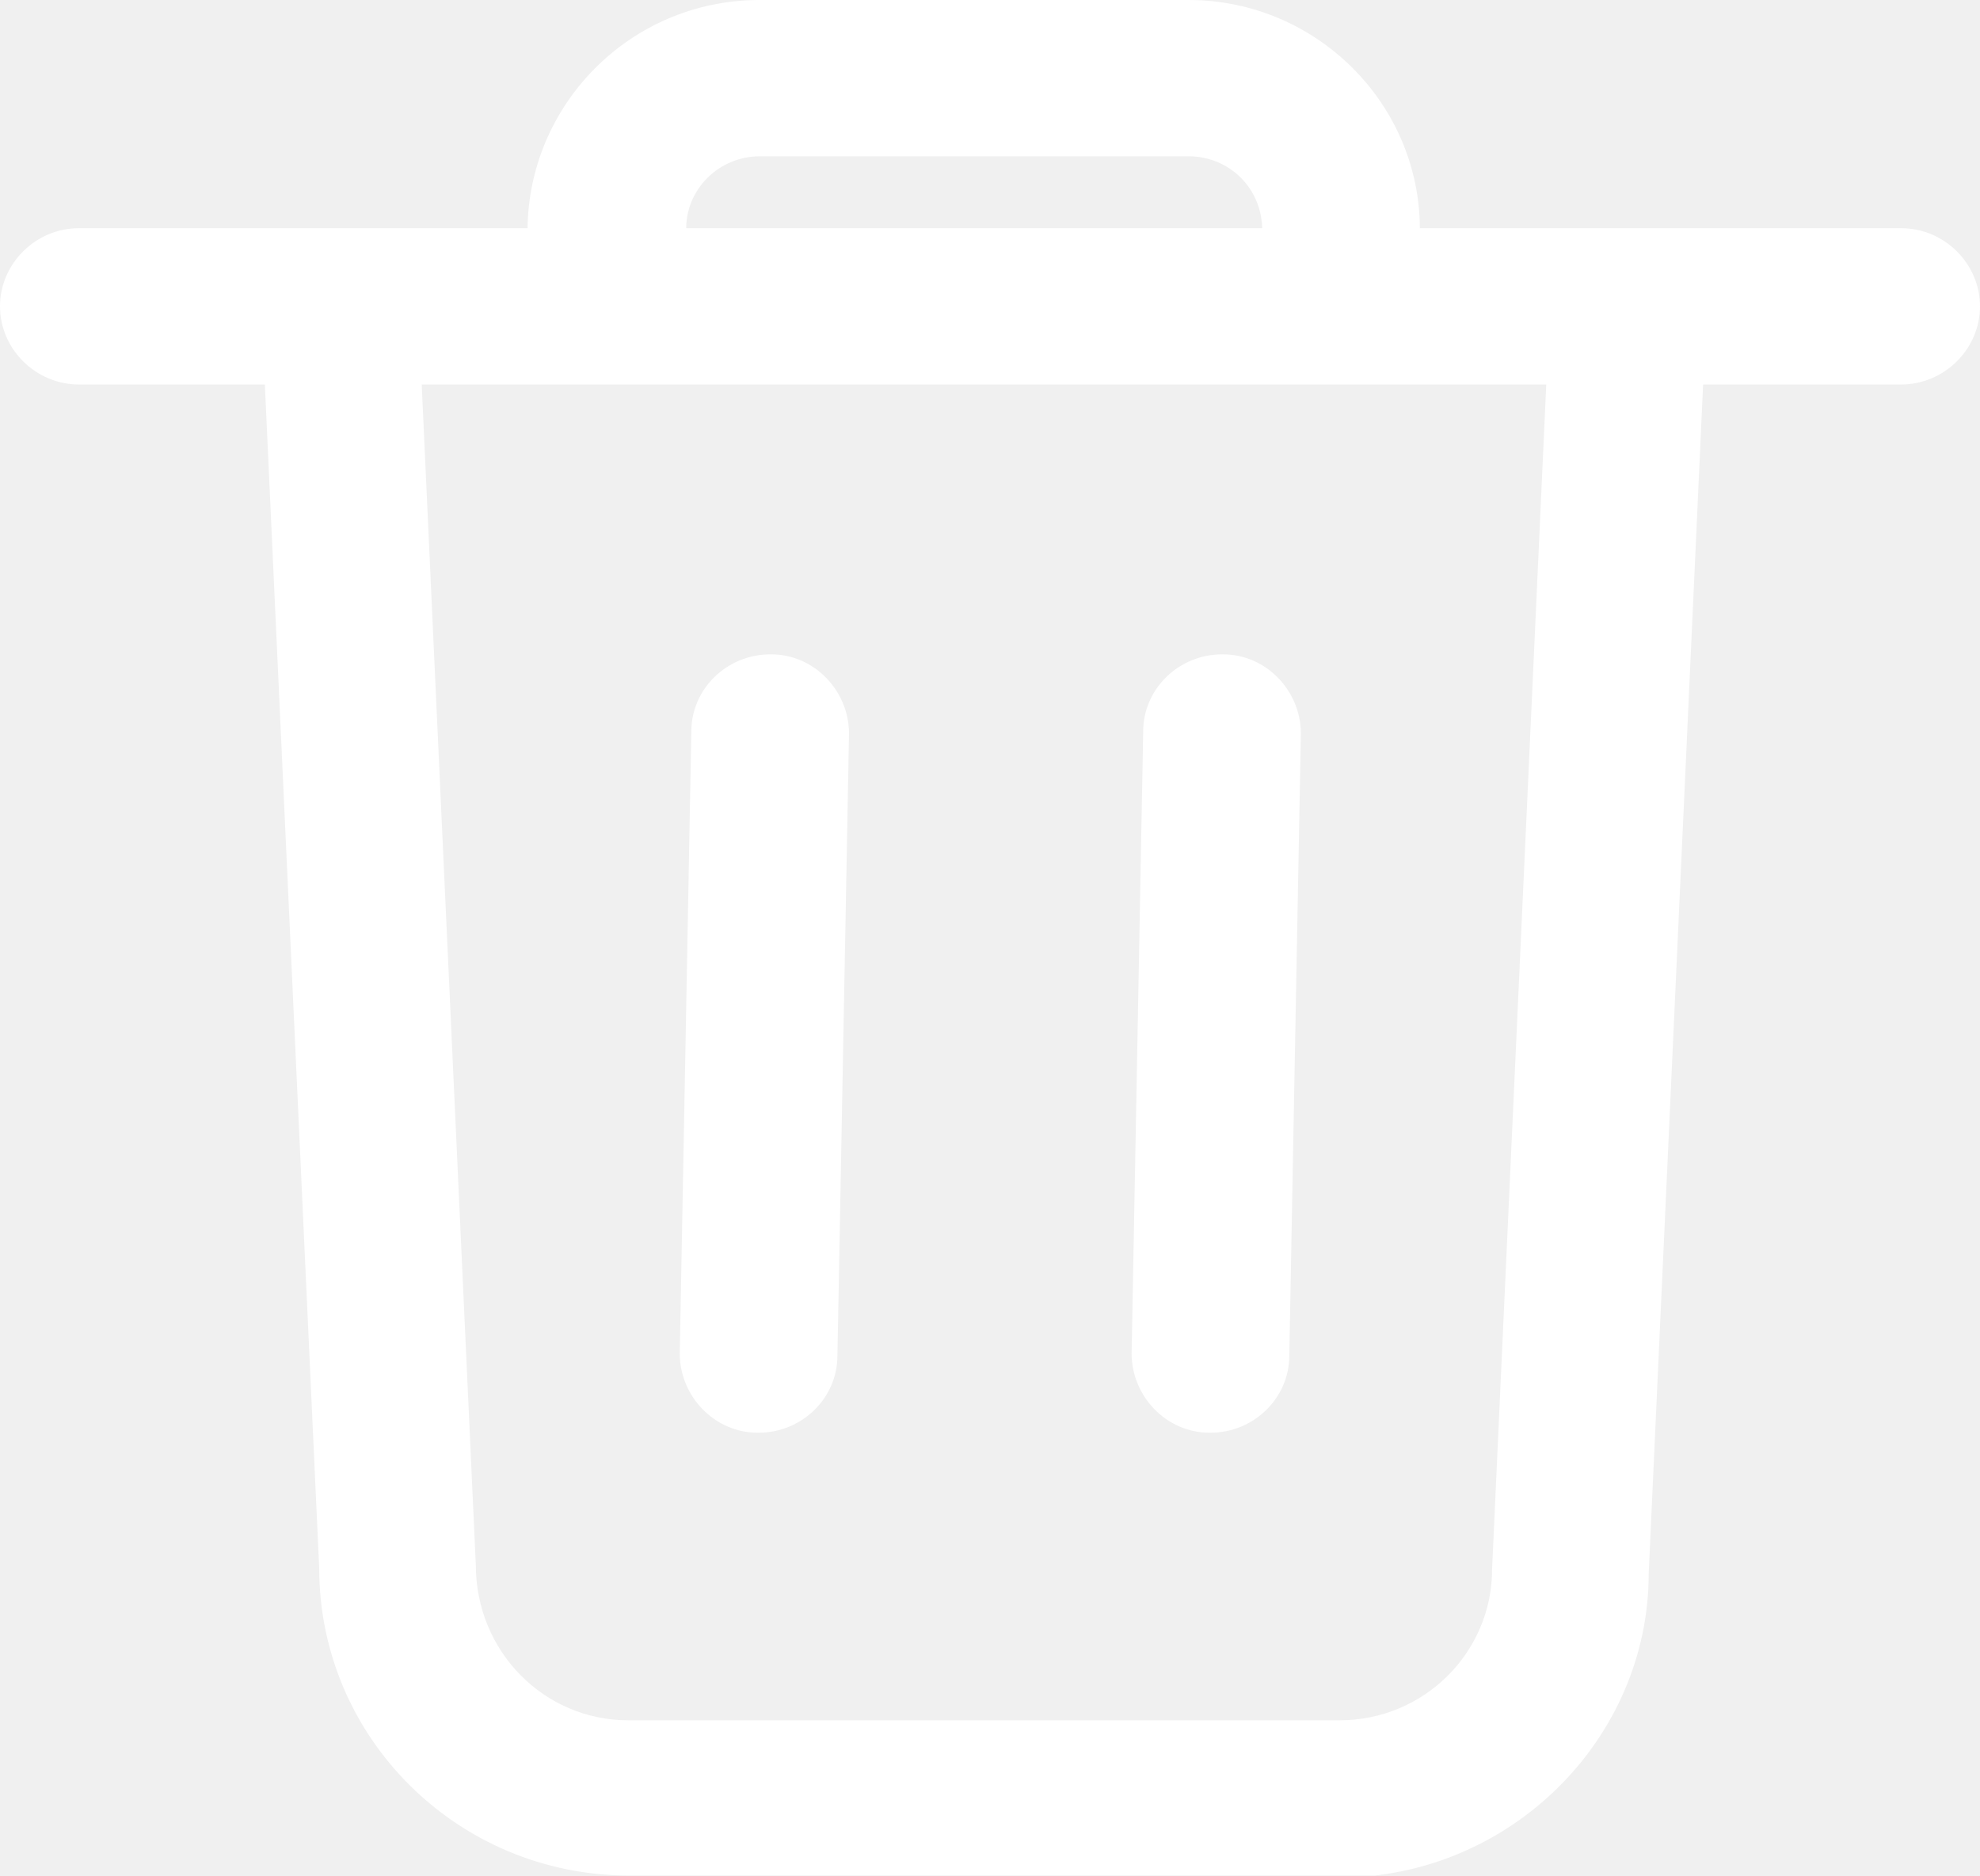
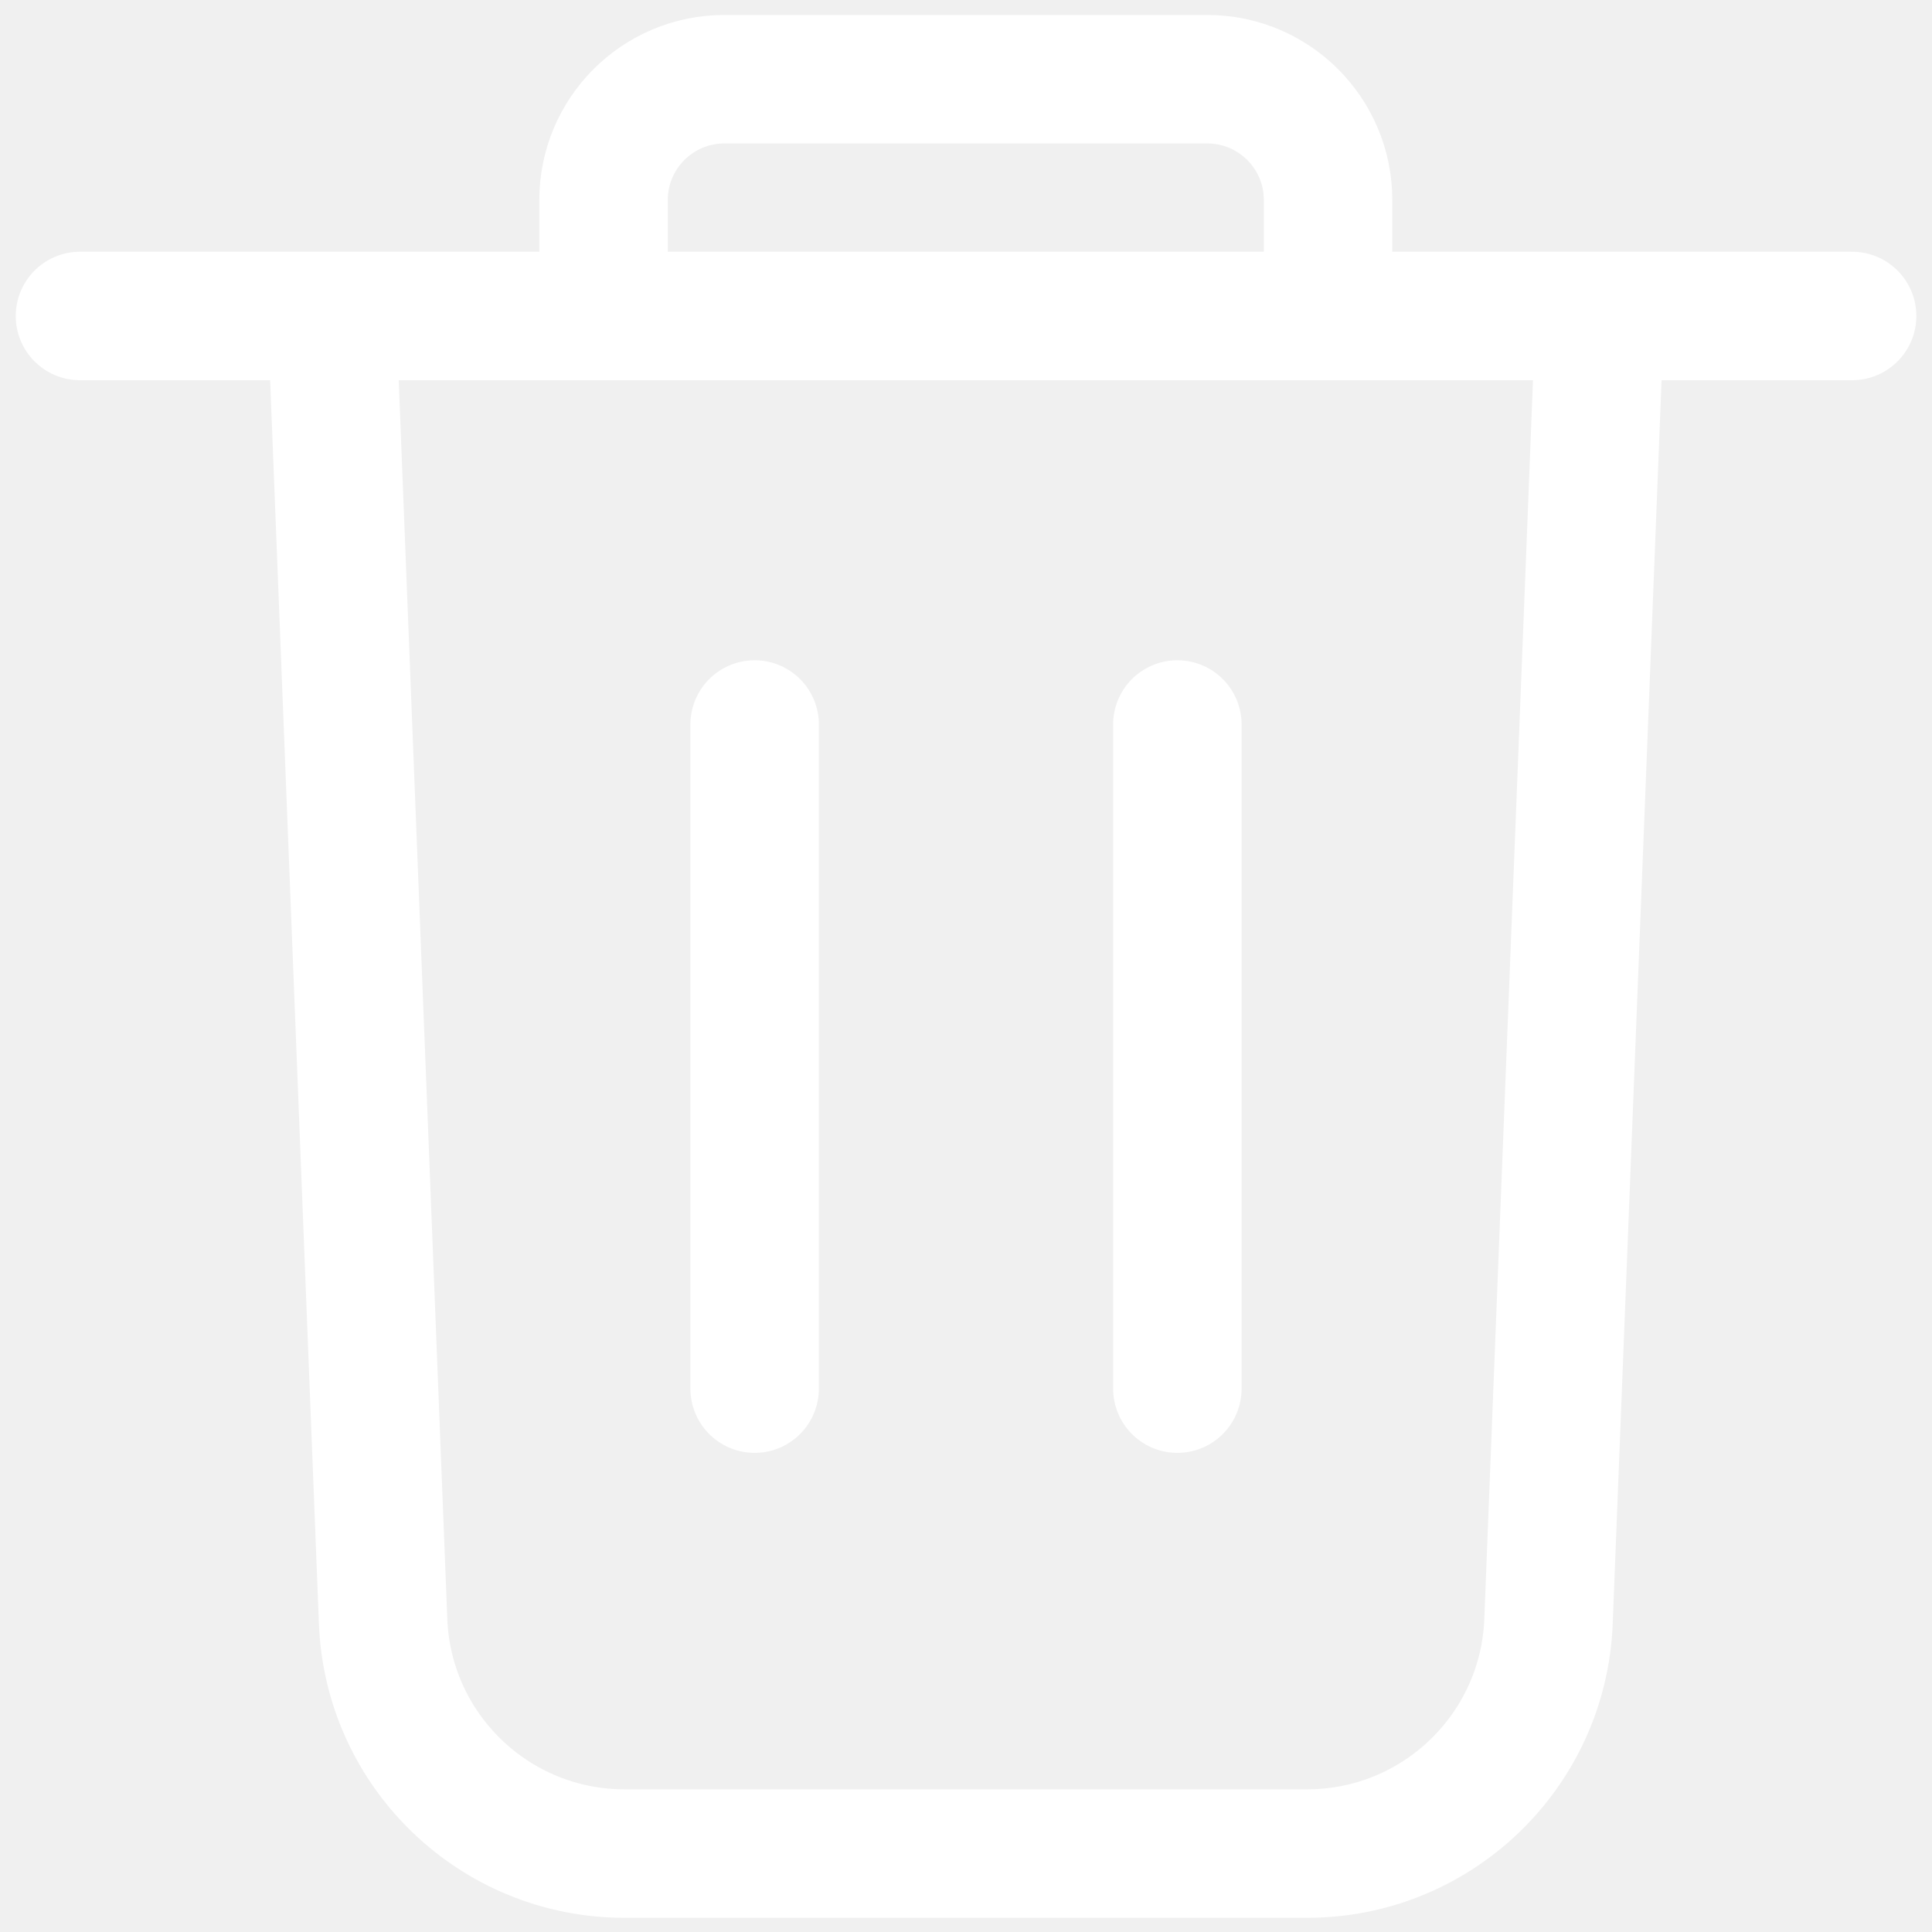
- <svg xmlns="http://www.w3.org/2000/svg" width="19" height="18" viewBox="0 0 19 18" fill="none">
-   <g clip-path="url(#clip0_4783_13697)">
-     <path d="M12.866 18H6.038C4.395 18 3.063 16.68 3.063 15.05L2.509 2.98C2.489 2.57 2.811 2.22 3.225 2.2C3.668 2.18 4.001 2.5 4.011 2.91L4.566 15.02C4.566 15.85 5.222 16.51 6.028 16.51H12.856C13.663 16.51 14.318 15.86 14.318 15.06L14.873 2.92C14.893 2.51 15.246 2.19 15.659 2.21C16.073 2.23 16.396 2.58 16.375 2.99L15.821 15.1C15.821 16.69 14.49 18.02 12.846 18.02L12.866 18Z" fill="#FFF" />
-     <path d="M18.244 3.69H0.756C0.343 3.69 0 3.35 0 2.94C0 2.53 0.343 2.19 0.756 2.19H18.244C18.657 2.19 19 2.53 19 2.94C19 3.35 18.657 3.69 18.244 3.69Z" fill="#FFF" />
-     <path d="M5.819 2.96C5.405 2.96 5.062 2.63 5.062 2.22C5.062 1.01 6.041 0.01 7.271 0H11.406C12.626 0 13.625 0.99 13.625 2.2C13.625 2.61 13.282 2.95 12.868 2.95C12.455 2.95 12.112 2.62 12.112 2.21C12.112 1.8 11.789 1.5 11.406 1.5H7.291C6.898 1.5 6.575 1.82 6.585 2.21C6.585 2.63 6.253 2.96 5.839 2.97L5.819 2.96Z" fill="#FFF" />
-     <path d="M7.28 13.75H7.27C6.856 13.75 6.523 13.4 6.523 12.99L6.634 7.02C6.634 6.61 6.977 6.28 7.391 6.28H7.401C7.814 6.28 8.147 6.63 8.147 7.04L8.036 13.01C8.036 13.42 7.693 13.75 7.28 13.75Z" fill="#FFF" />
-     <path d="M11.616 13.75H11.606C11.192 13.75 10.859 13.4 10.859 12.99L10.97 7.02C10.97 6.61 11.313 6.28 11.727 6.28H11.737C12.15 6.28 12.483 6.63 12.483 7.04L12.372 13.01C12.372 13.42 12.029 13.75 11.616 13.75Z" fill="#FFF" />
-   </g>
-   <defs>
-     <clipPath id="clip0_4783_13697">
-       <rect width="19" height="18" fill="white" />
-     </clipPath>
-   </defs>
+ <svg xmlns="http://www.w3.org/2000/svg" width="20" height="20" viewBox="0 0 20 20" fill="none">
+   <path d="M0.828 3.271H3.436M19.173 3.271H16.561M16.561 3.271L16.03 16.786C15.977 18.127 14.874 19.188 13.532 19.188H6.464C5.122 19.188 4.019 18.127 3.966 16.786L3.436 3.271M16.561 3.271H13.748M3.436 3.271H6.248M6.248 3.271V2.07C6.248 1.38 6.808 0.82 7.498 0.82H12.498C13.188 0.82 13.748 1.38 13.748 2.07V3.271M6.248 3.271H13.748" stroke="#FFF" stroke-width="1.33" stroke-linecap="round" />
+   <path d="M7.812 7.5V14.375M12.188 7.5V14.375" stroke="#FFF" stroke-width="1.33" stroke-linecap="round" />
</svg>
